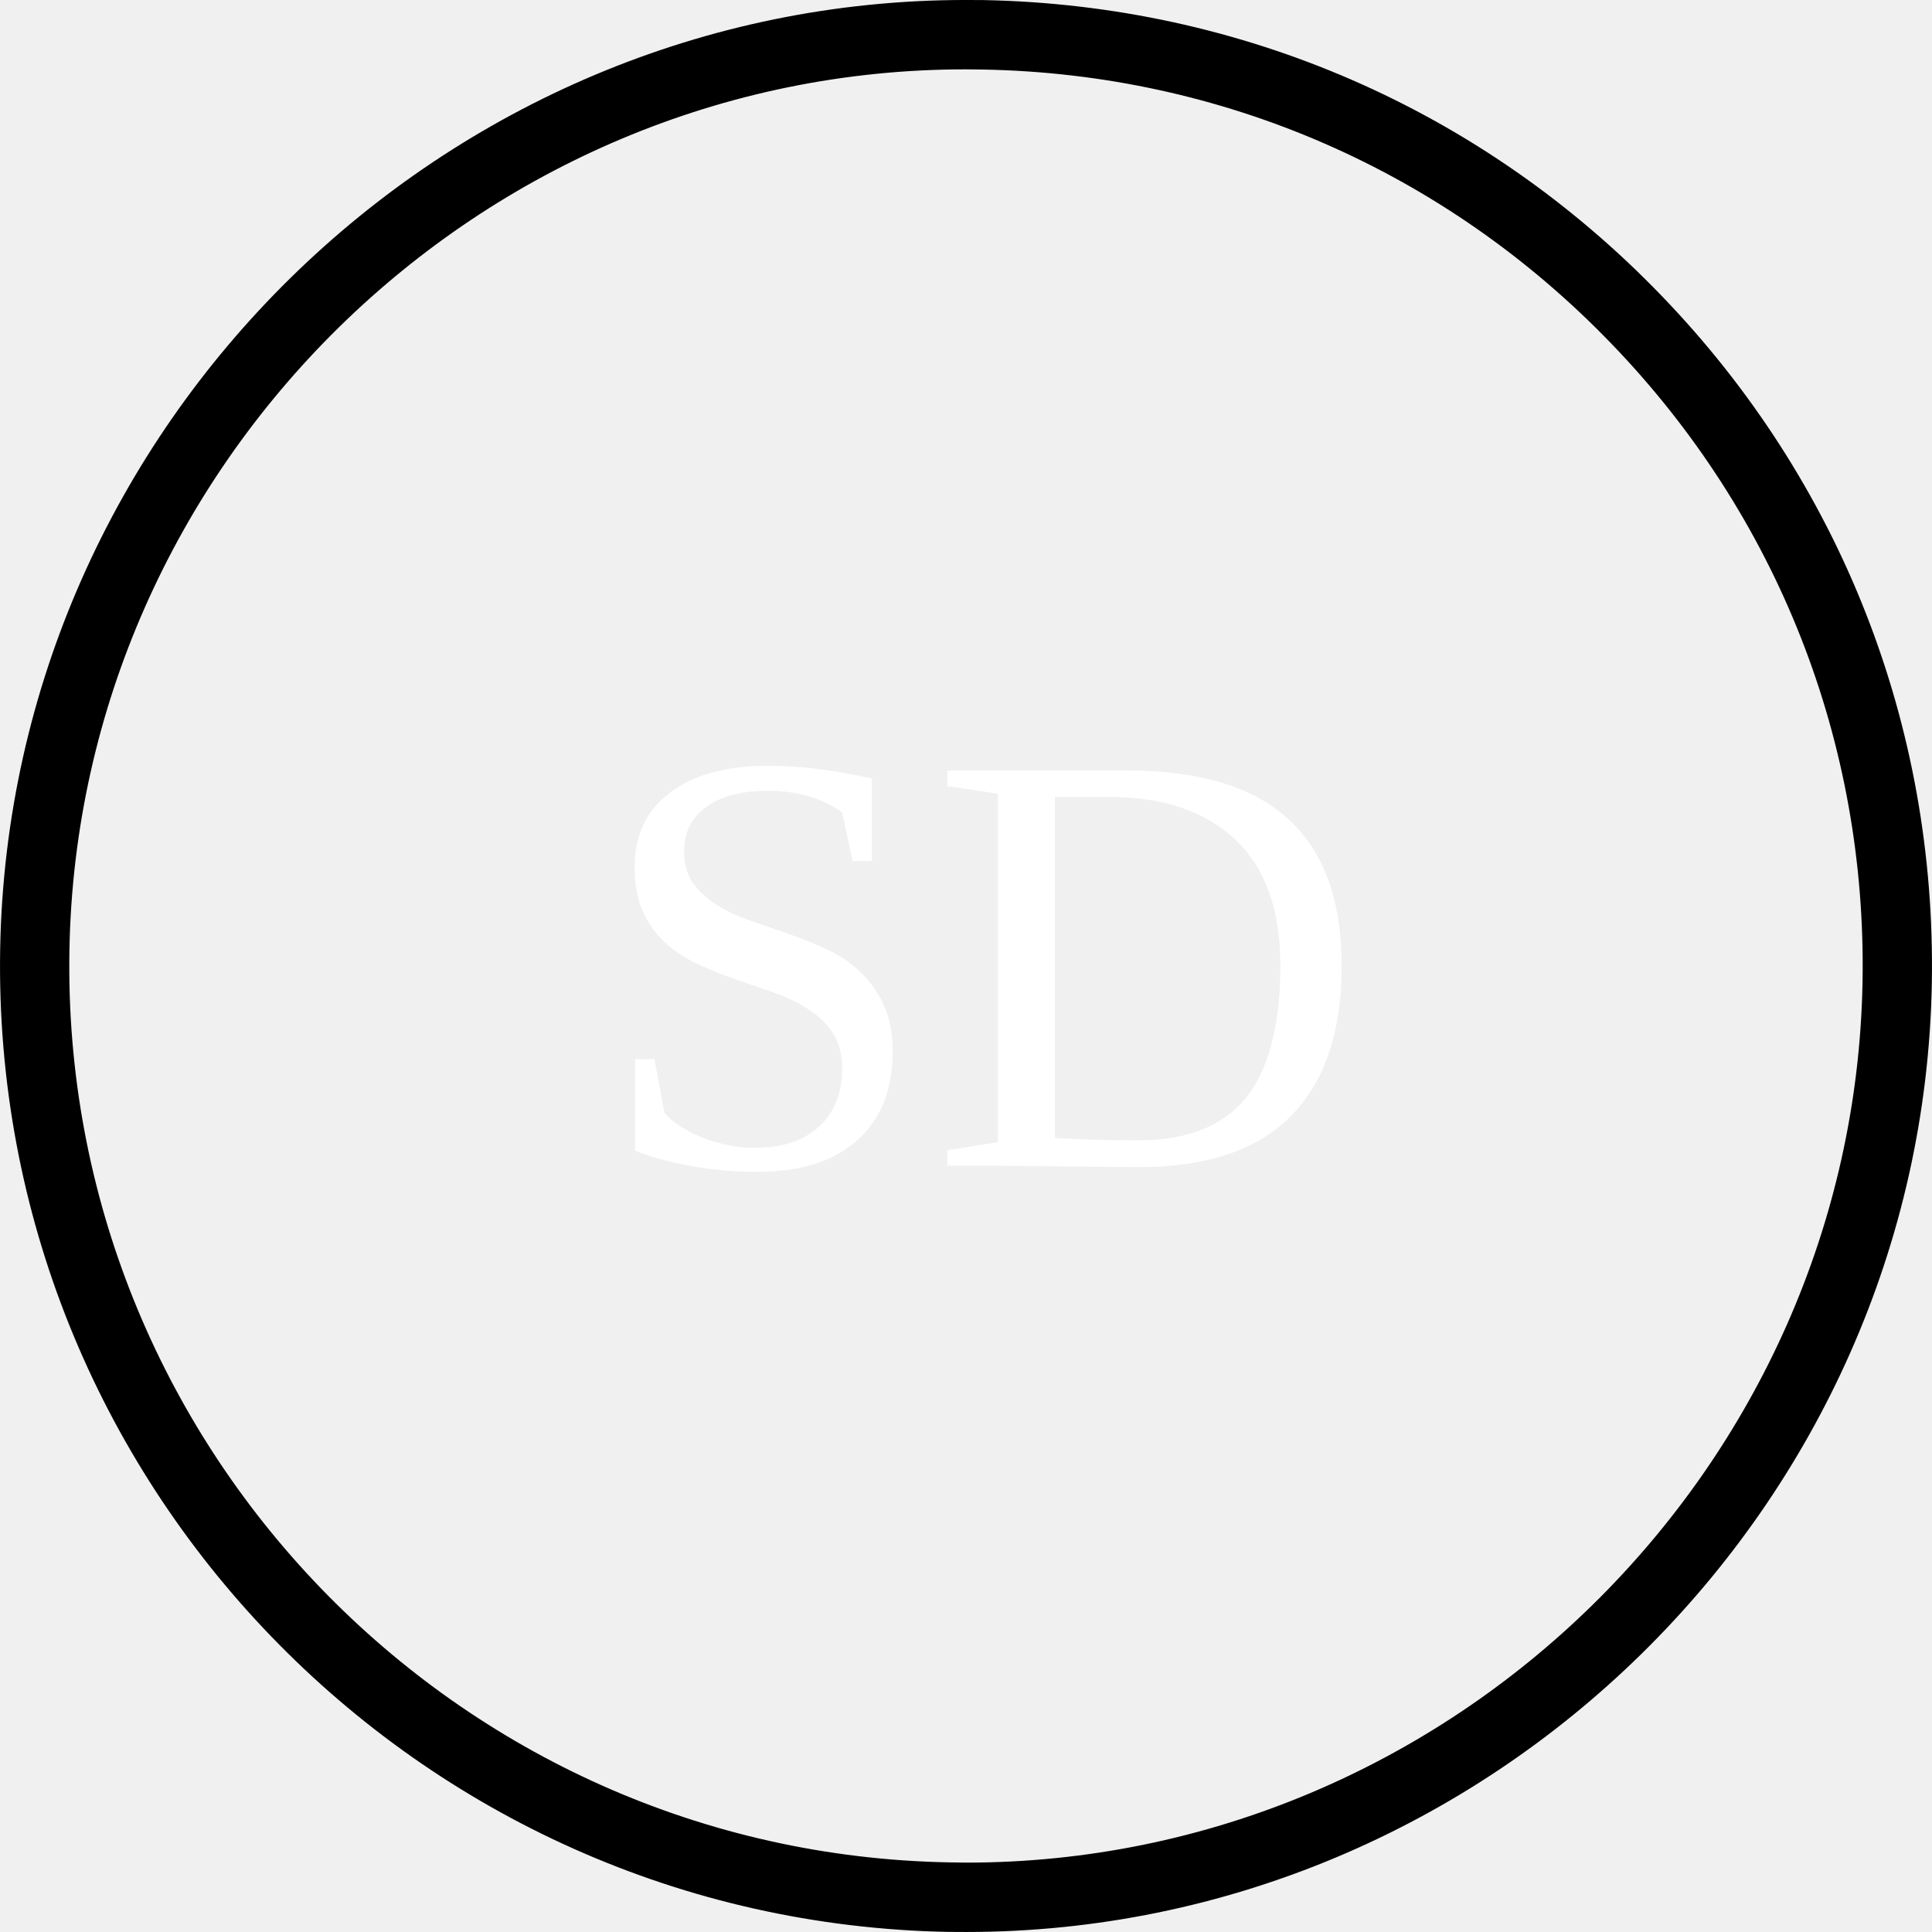
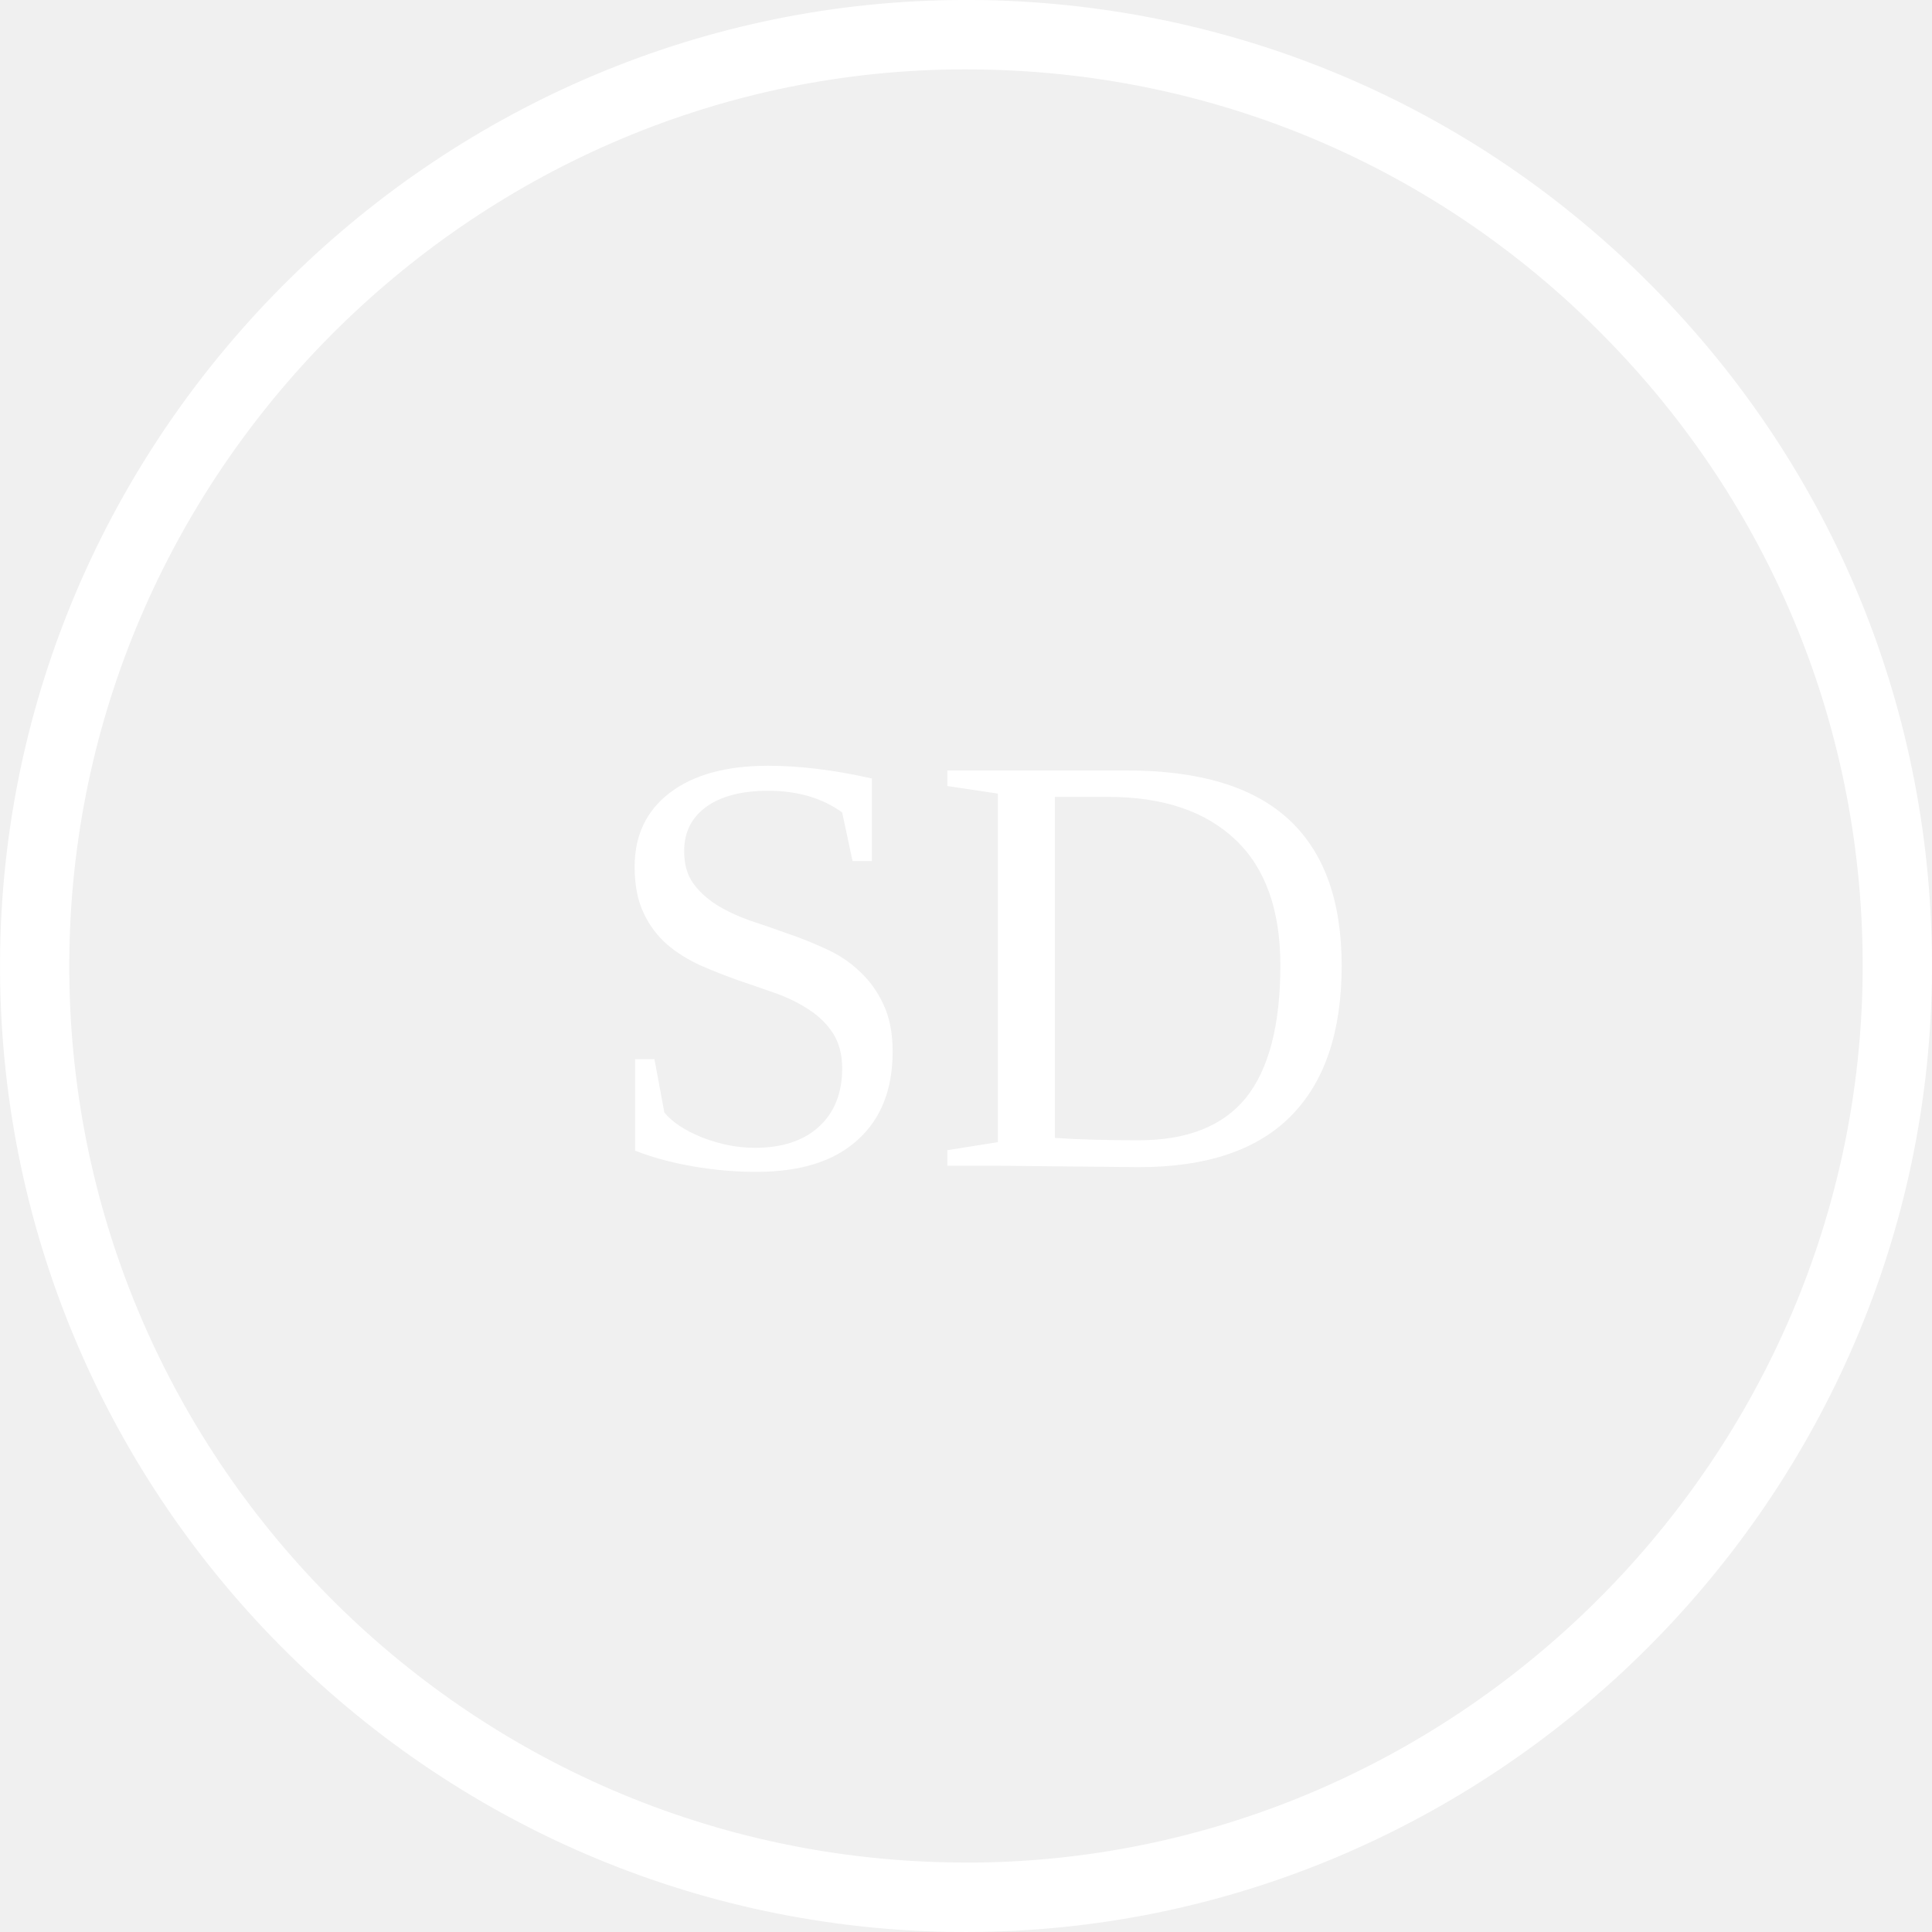
<svg xmlns="http://www.w3.org/2000/svg" version="1.1" width="64" height="64.001" id="svg5023">
  <defs id="defs5025" />
-   <g transform="translate(-308,-454.6476)" id="layer1">
-     <g transform="translate(0,9.8627809e-5)" id="g6455">
+   <g id="g6532">
+     <g transform="translate(-308,-454.6476)" id="g6455">
      <g id="g6423">
-         <path d="m 340.579,454.65 -0.591,-0.003 c -17.32,0 -31.665,14.09 -31.982,31.416 -0.319,17.645 13.771,32.259 31.413,32.582 l 0.588,0.003 c 17.32,0 31.671,-14.096 31.988,-31.416 0.154,-8.551 -3.026,-16.645 -8.96,-22.795 -5.934,-6.158 -13.908,-9.624 -22.456,-9.787 z m -0.572,61.7 -0.552,-0.008 c -16.373,-0.291 -29.455,-13.857 -29.155,-30.234 0.291,-16.082 13.605,-29.163 29.685,-29.163 l 0.552,0.006 c 7.937,0.137 15.337,3.365 20.842,9.08 5.511,5.71 8.464,13.224 8.321,21.15 -0.294,16.085 -13.617,29.169 -29.693,29.169 z" id="path4050" style="fill:#000000" />
+         <path d="m 340.579,454.65 -0.591,-0.003 c -17.32,0 -31.665,14.09 -31.982,31.416 -0.319,17.645 13.771,32.259 31.413,32.582 l 0.588,0.003 c 17.32,0 31.671,-14.096 31.988,-31.416 0.154,-8.551 -3.026,-16.645 -8.96,-22.795 -5.934,-6.158 -13.908,-9.624 -22.456,-9.787 z m -0.572,61.7 -0.552,-0.008 c -16.373,-0.291 -29.455,-13.857 -29.155,-30.234 0.291,-16.082 13.605,-29.163 29.685,-29.163 l 0.552,0.006 c 7.937,0.137 15.337,3.365 20.842,9.08 5.511,5.71 8.464,13.224 8.321,21.15 -0.294,16.085 -13.617,29.169 -29.693,29.169 z" id="path4050" style="fill:#ffffff" />
      </g>
    </g>
-     <text x="327.679" y="493.269" id="text6189" xml:space="preserve" style="font-size:20px;font-style:normal;font-variant:normal;font-weight:normal;font-stretch:normal;text-align:start;line-height:50%;letter-spacing:0px;word-spacing:0px;writing-mode:lr-tb;text-anchor:start;fill:#ffffff;fill-opacity:1;stroke:none;font-family:Times New Roman;-inkscape-font-specification:'Times New Roman,'">
-       <tspan x="327.679" y="493.269" id="tspan6191">SD</tspan>
-     </text>
  </g>
+   <text x="19.679" y="38.621" id="text6189" xml:space="preserve" style="font-size:20px;font-style:normal;font-variant:normal;font-weight:normal;font-stretch:normal;text-align:start;line-height:50%;letter-spacing:0px;word-spacing:0px;writing-mode:lr-tb;text-anchor:start;fill:#ffffff;fill-opacity:1;stroke:none;font-family:Times New Roman;-inkscape-font-specification:'Times New Roman,'">
+     <tspan x="19.679" y="38.621" id="tspan6191" style="fill:#ffffff">SD</tspan>
+   </text>
</svg>
